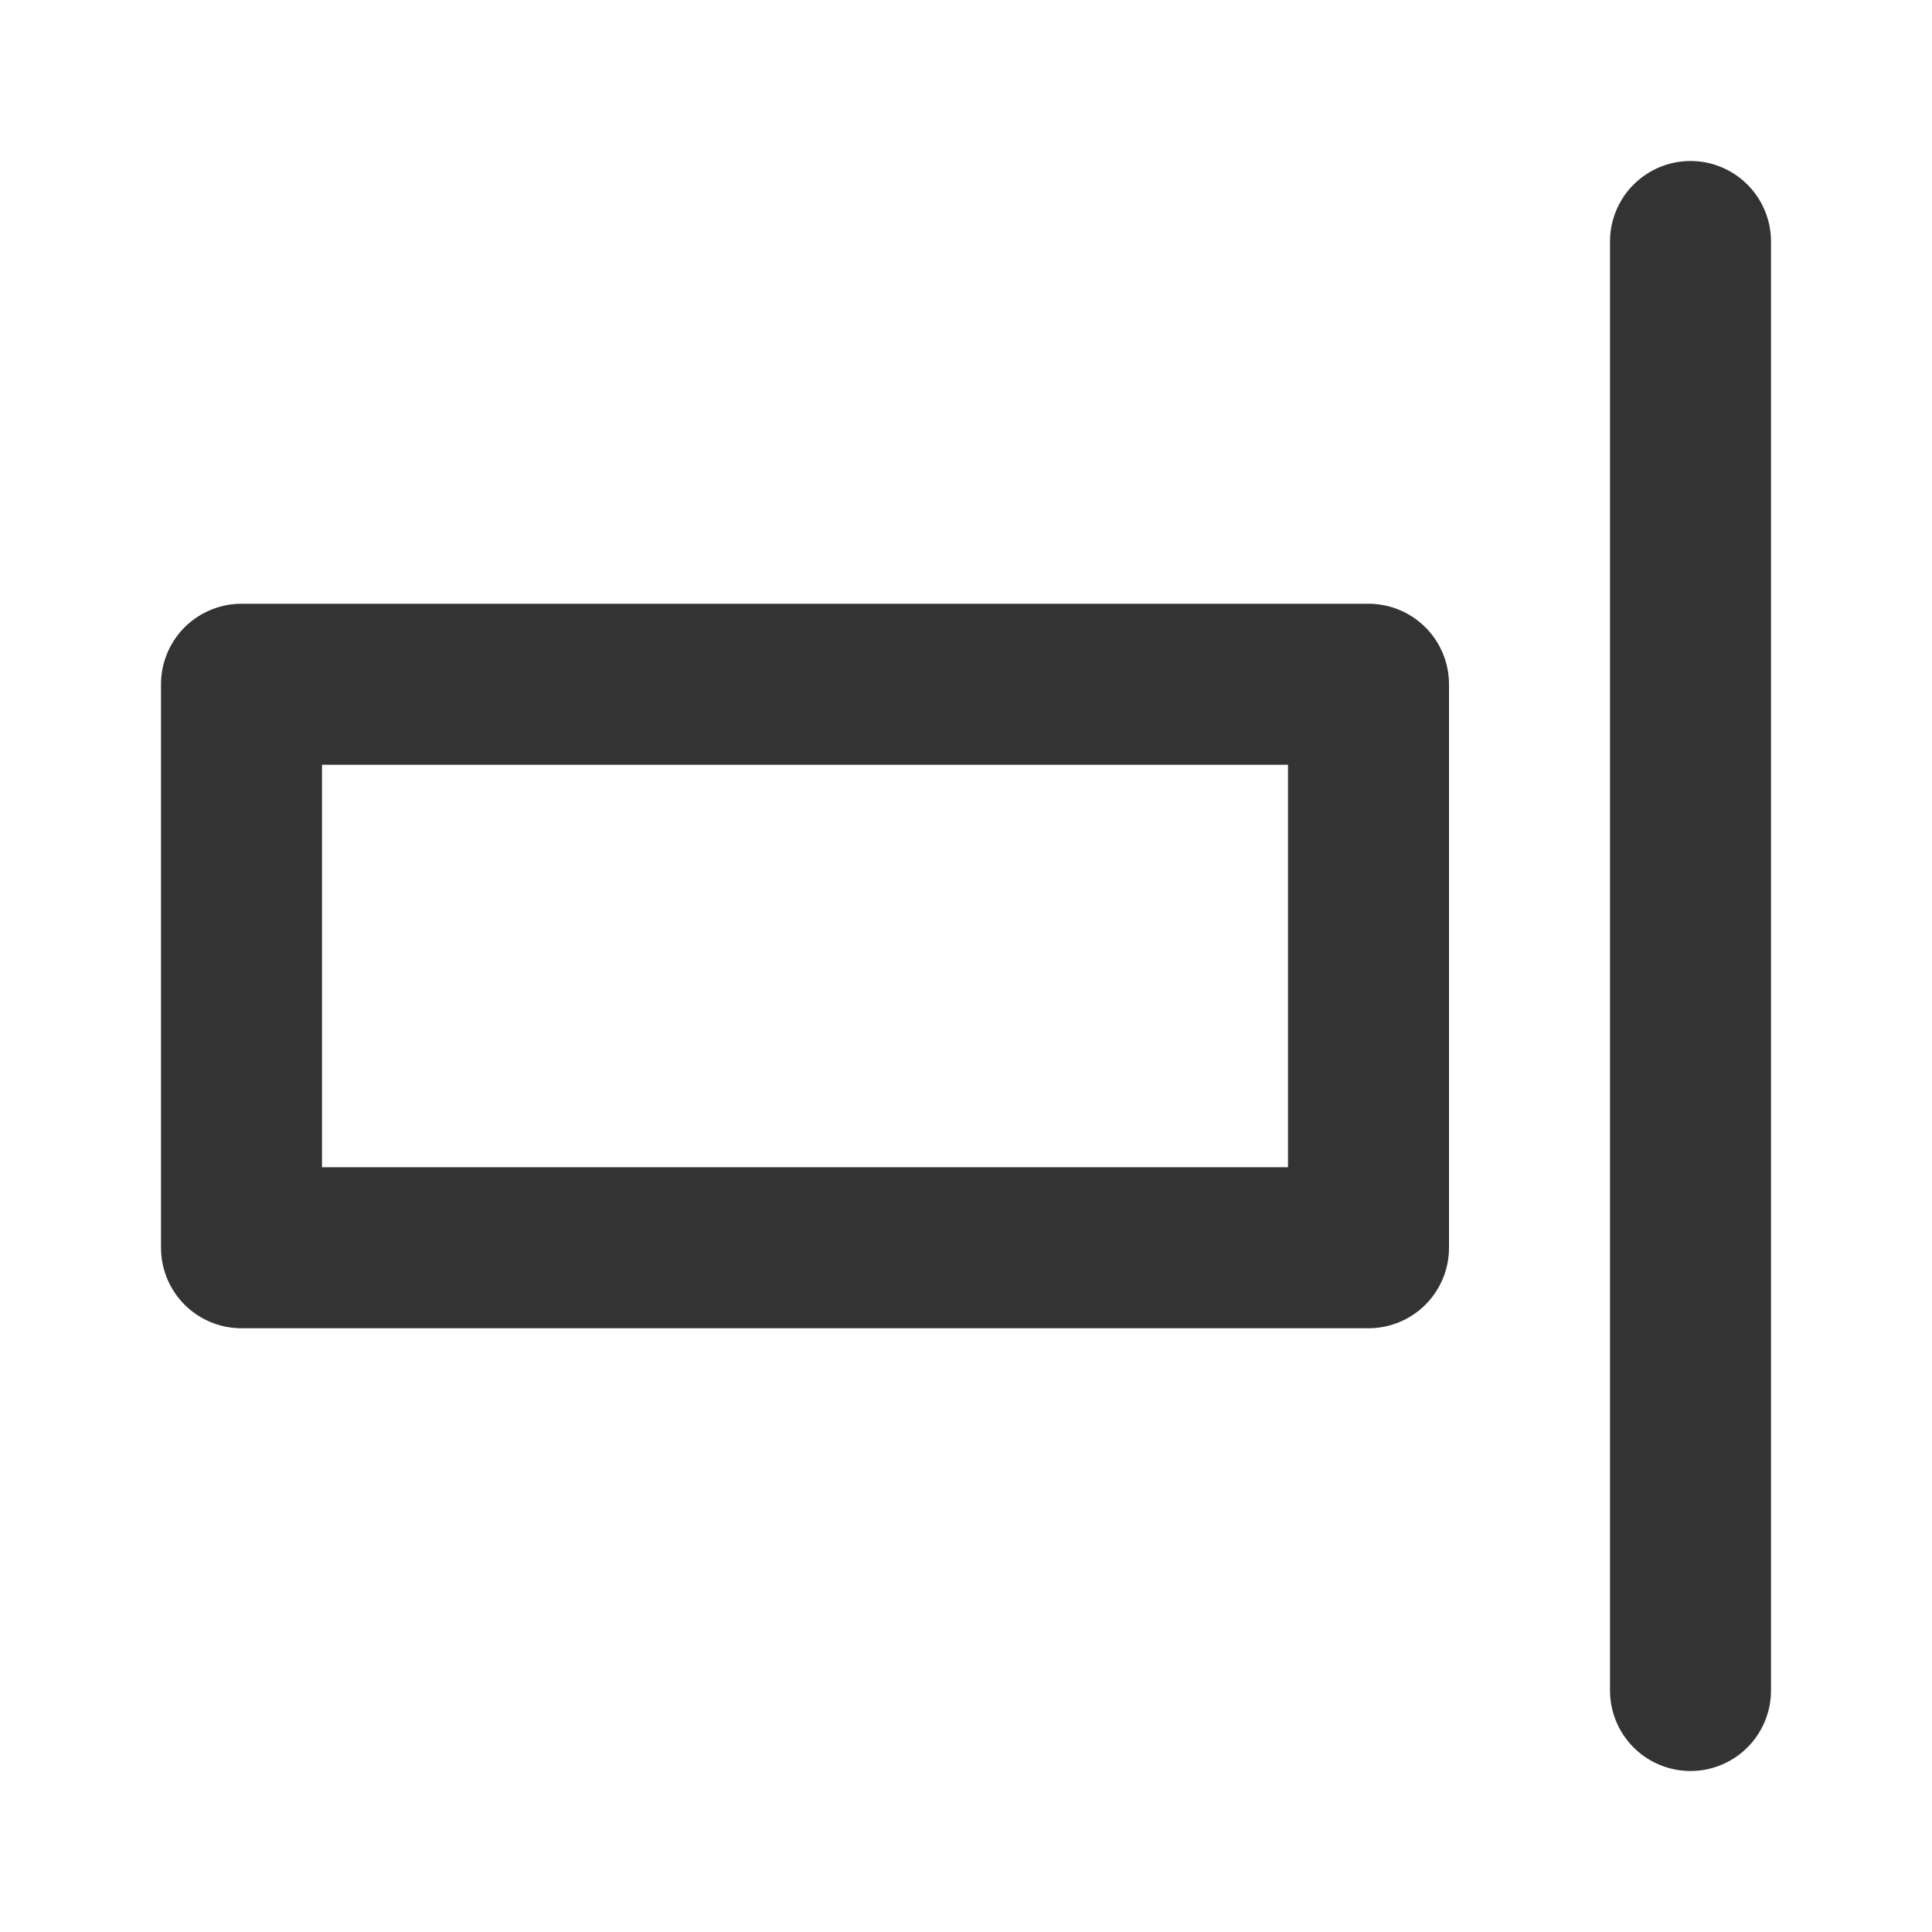
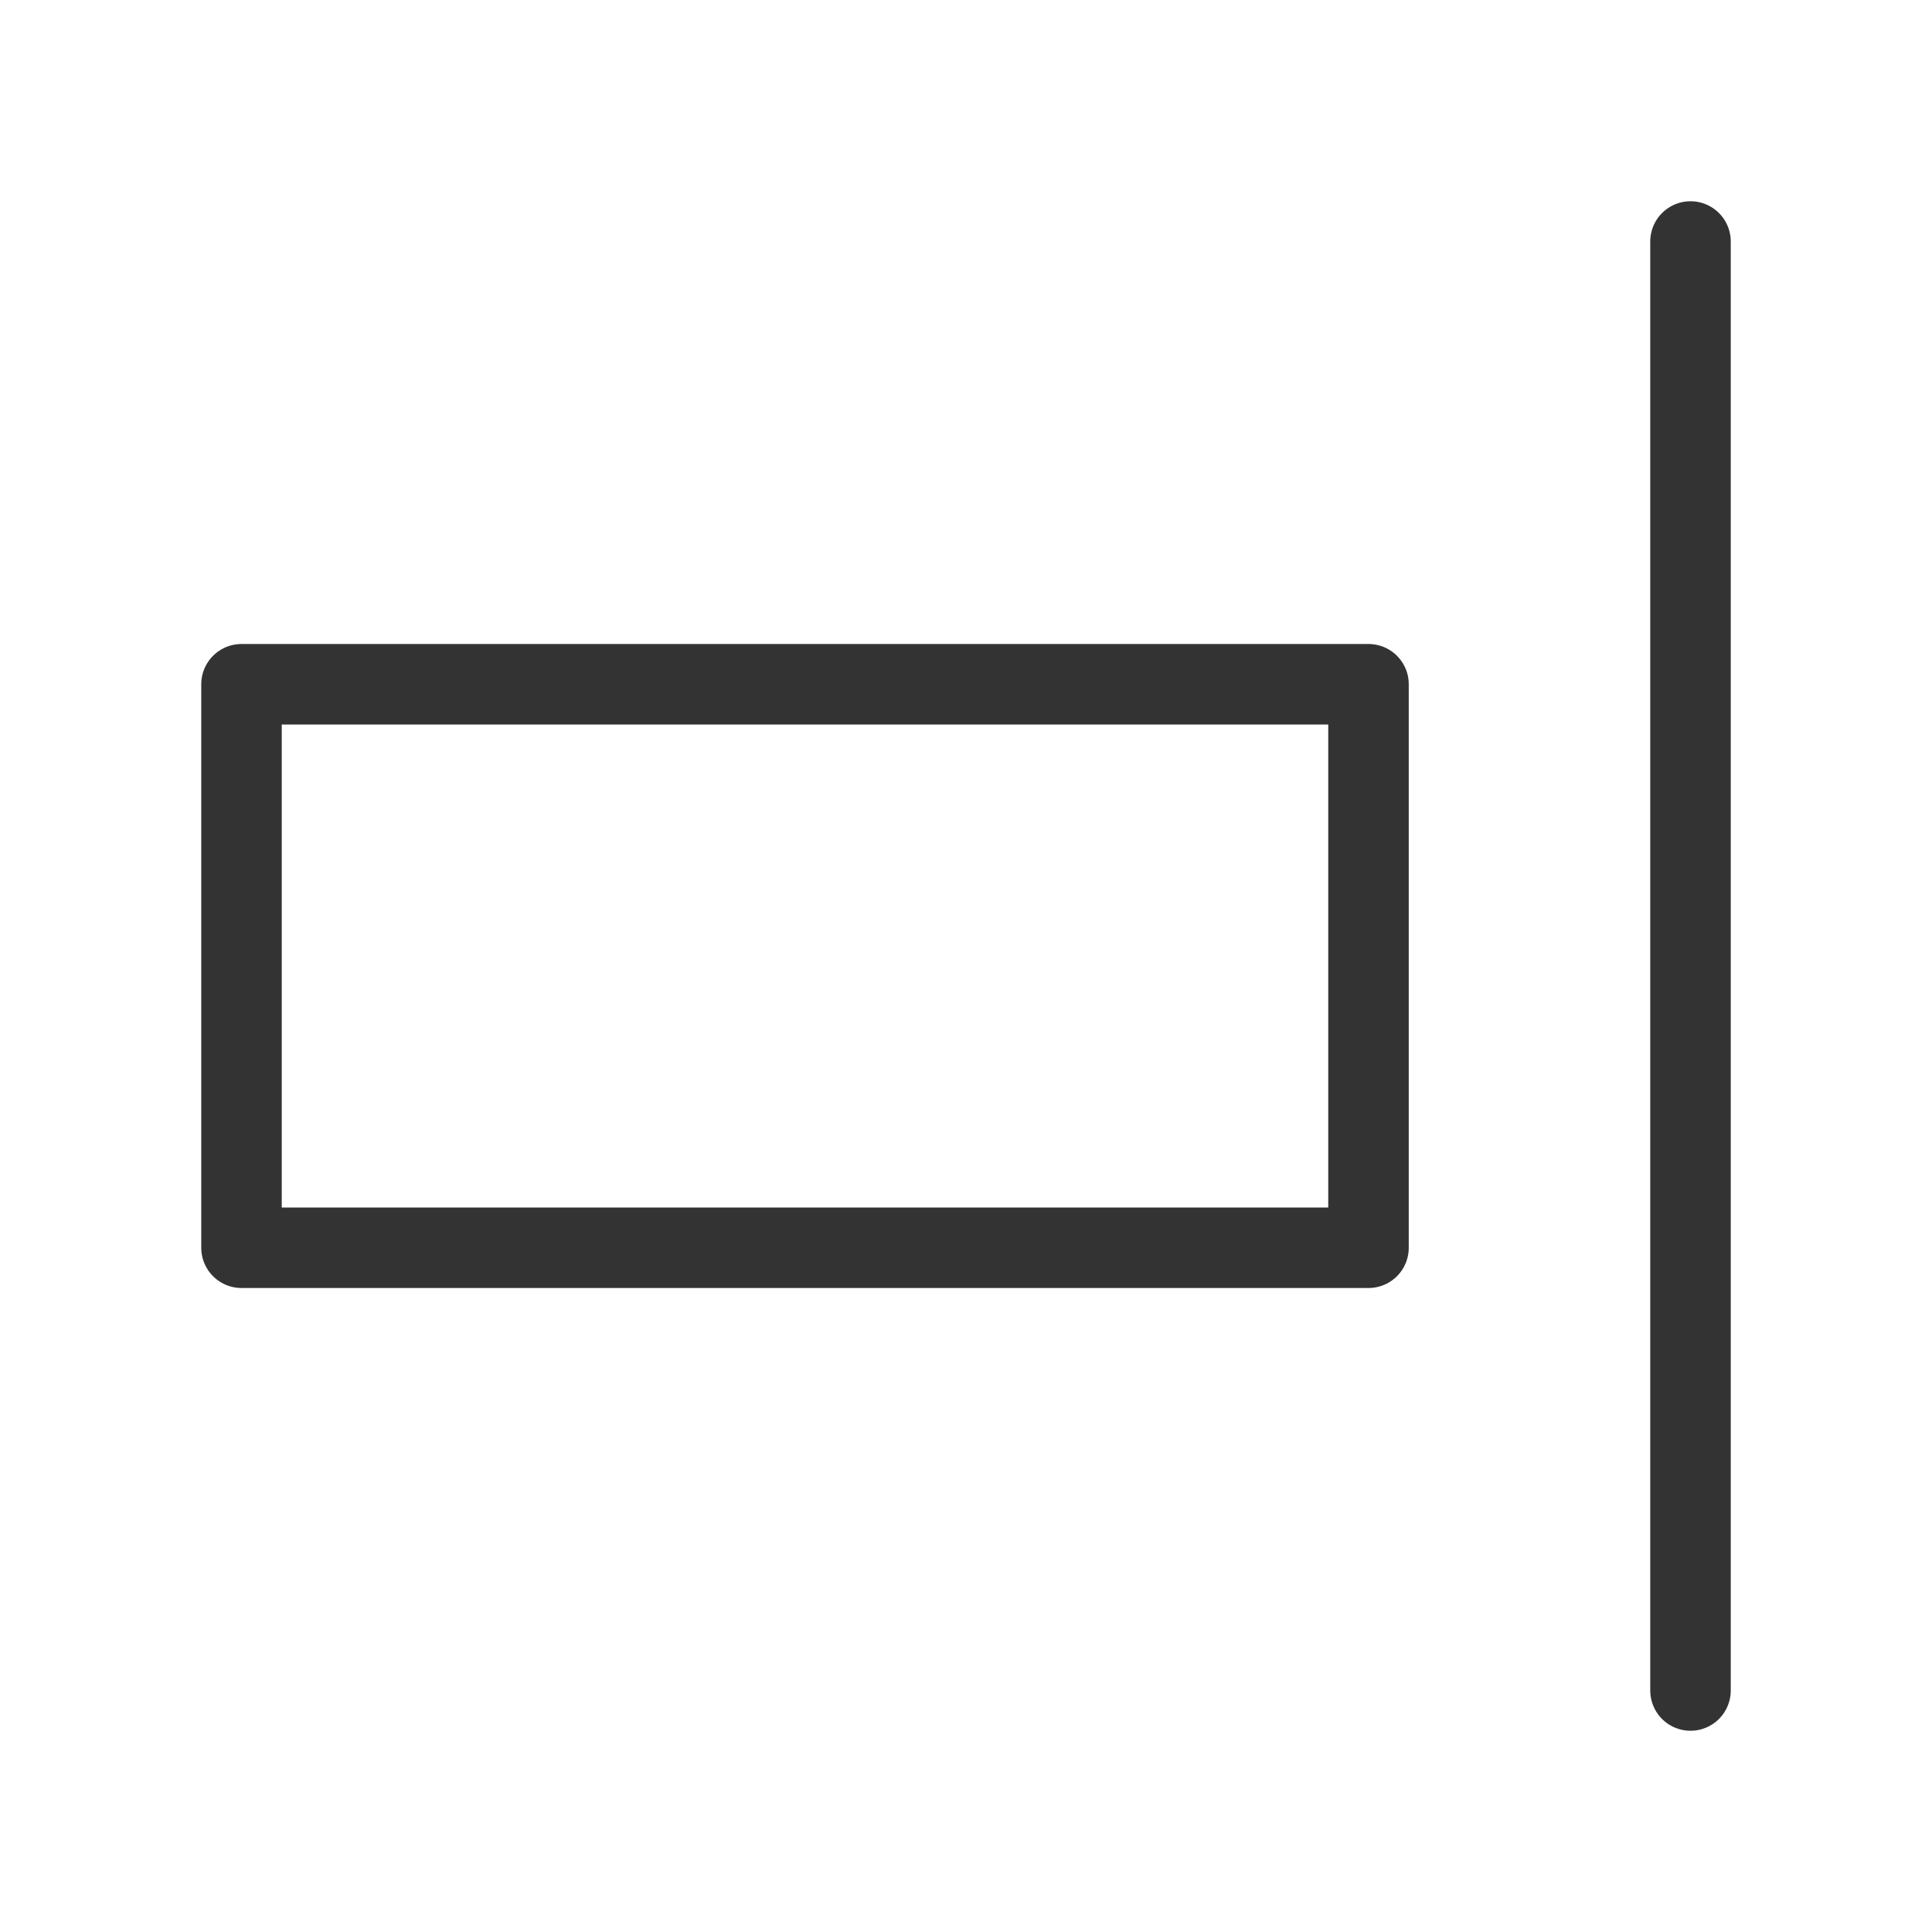
<svg xmlns="http://www.w3.org/2000/svg" width="48" height="48" viewBox="0 0 48 48" fill="none">
-   <rect x="6" y="17" width="28" height="14" fill="none" stroke="#333" stroke-width="4" stroke-linejoin="round" />
-   <path d="M42 6V42" stroke="#333" stroke-width="4" stroke-linecap="round" stroke-linejoin="round" />
+   <rect x="6" y="17" width="28" height="14" fill="none" stroke="#333" stroke-width="2" stroke-linejoin="round" />
+   <path d="M42 6V42" stroke="#333" stroke-width="2" stroke-linecap="round" stroke-linejoin="round" />
</svg>
